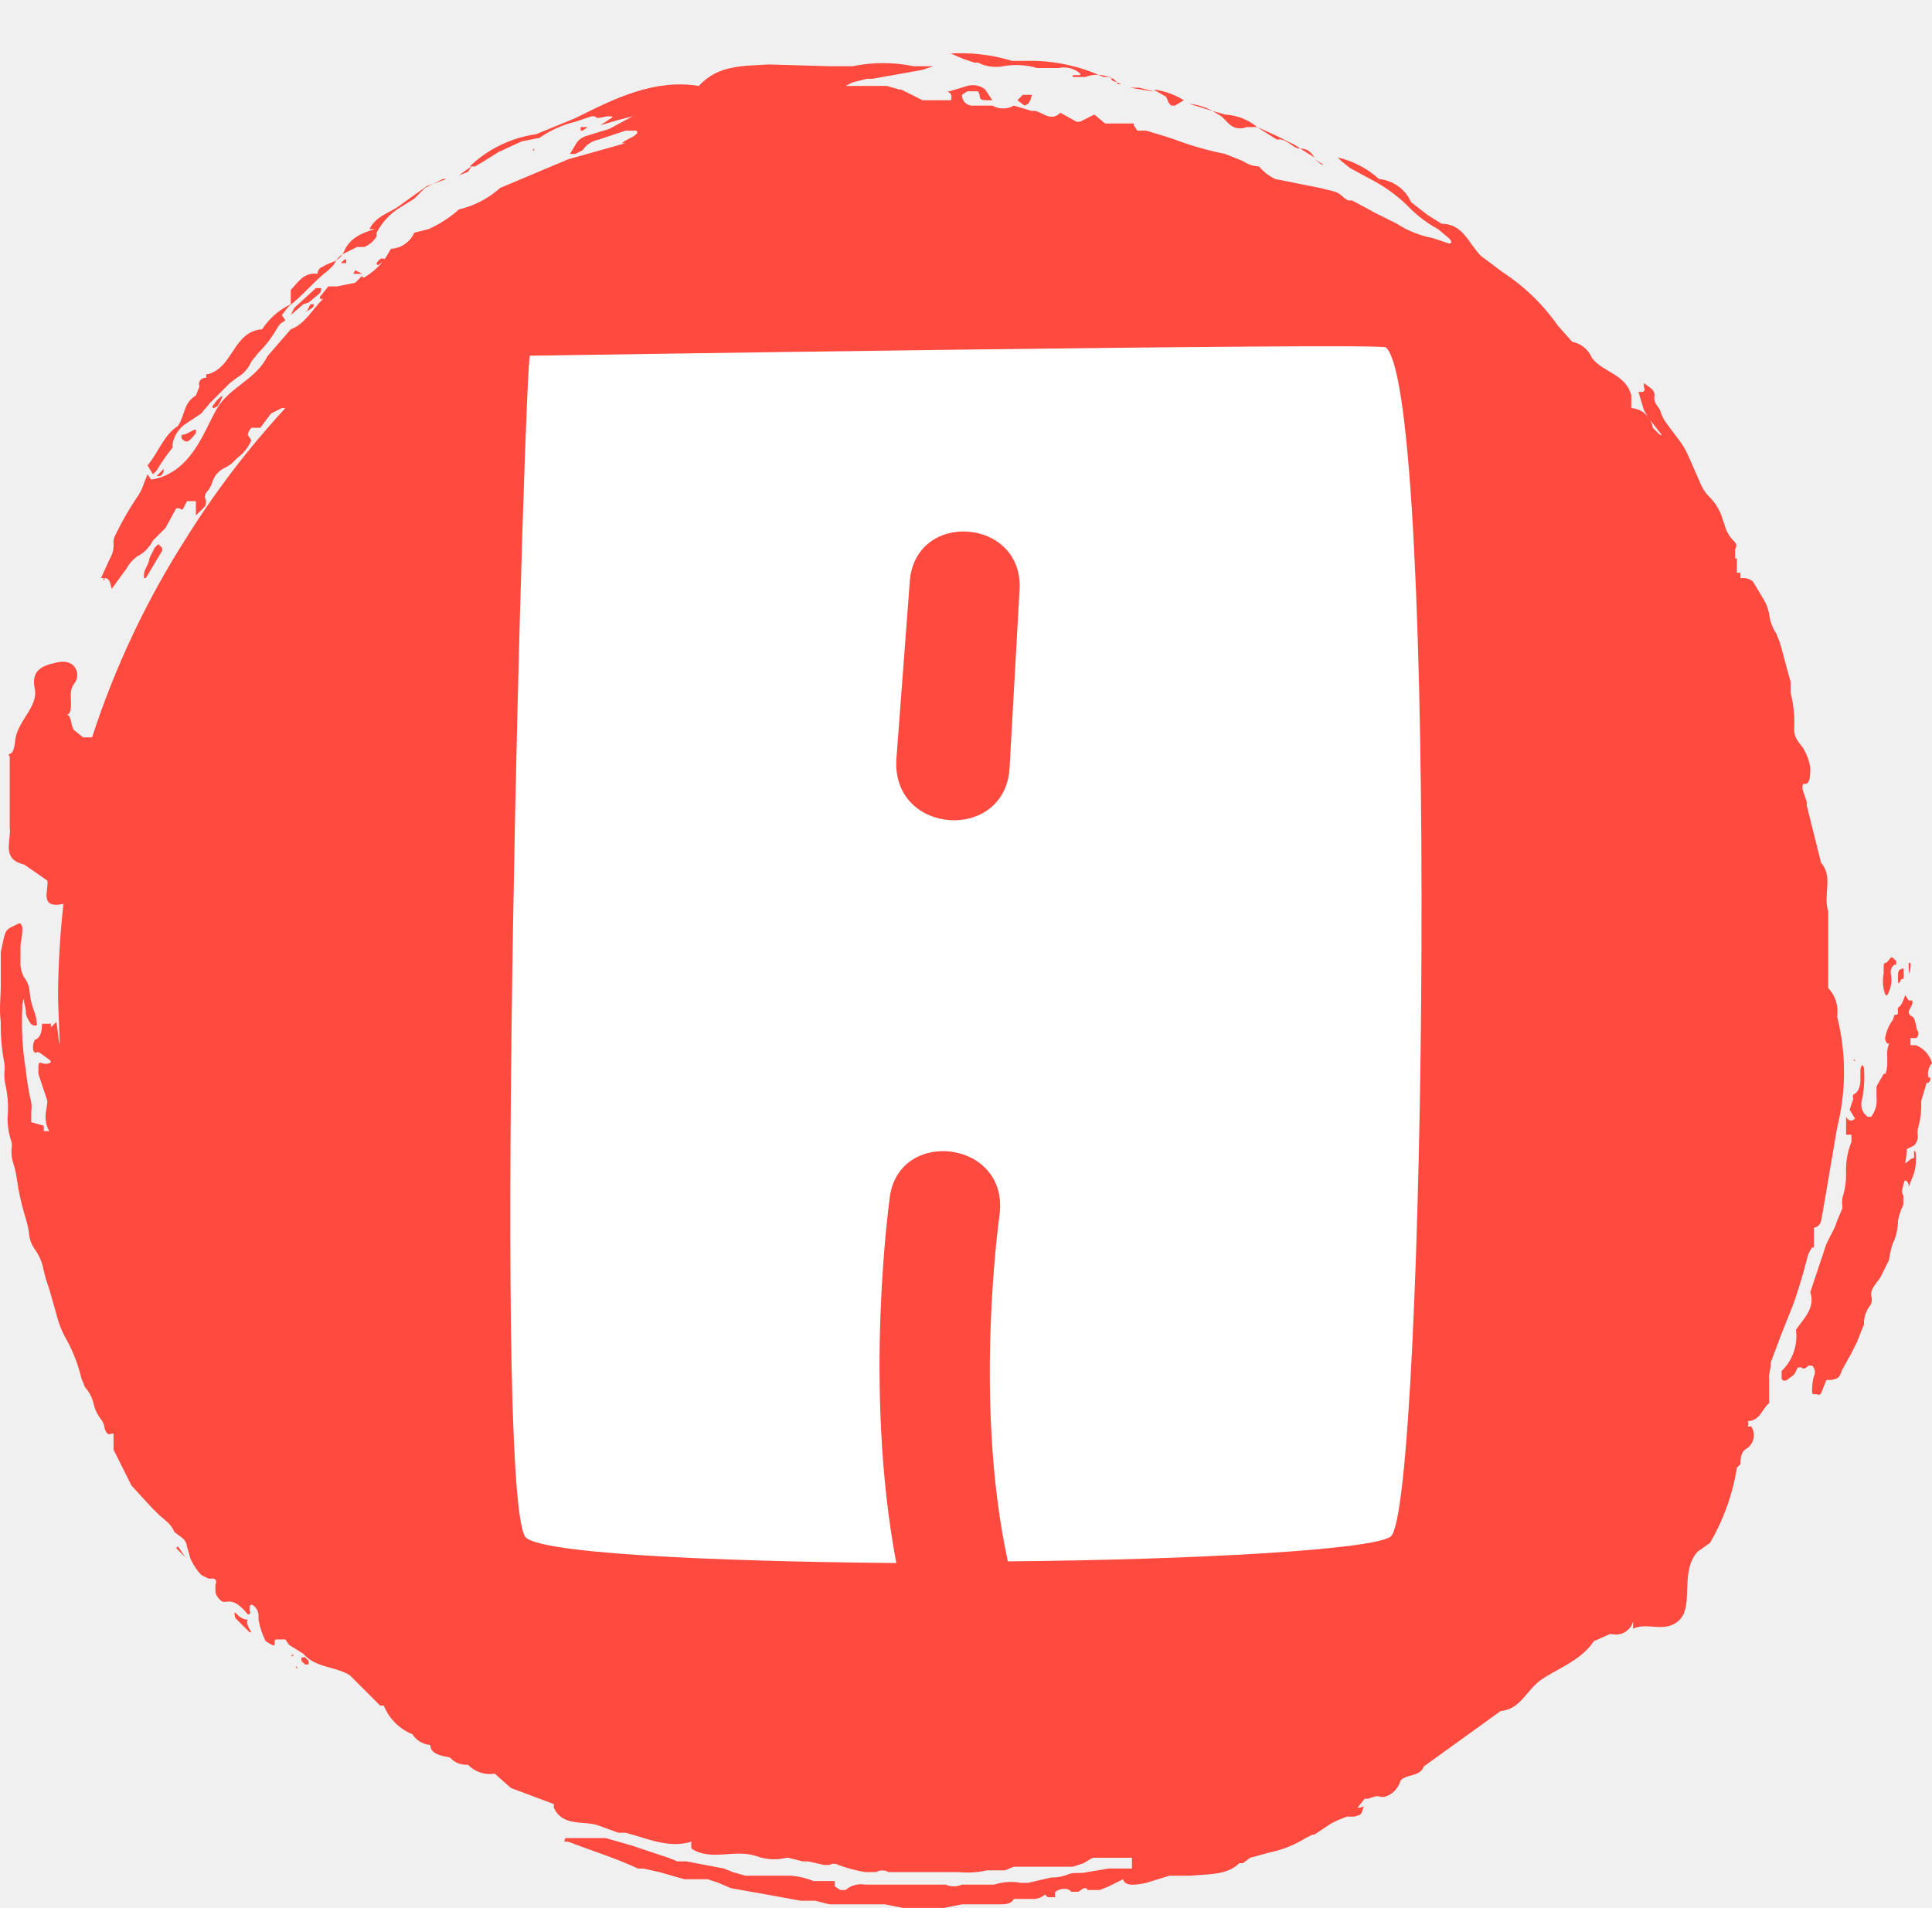
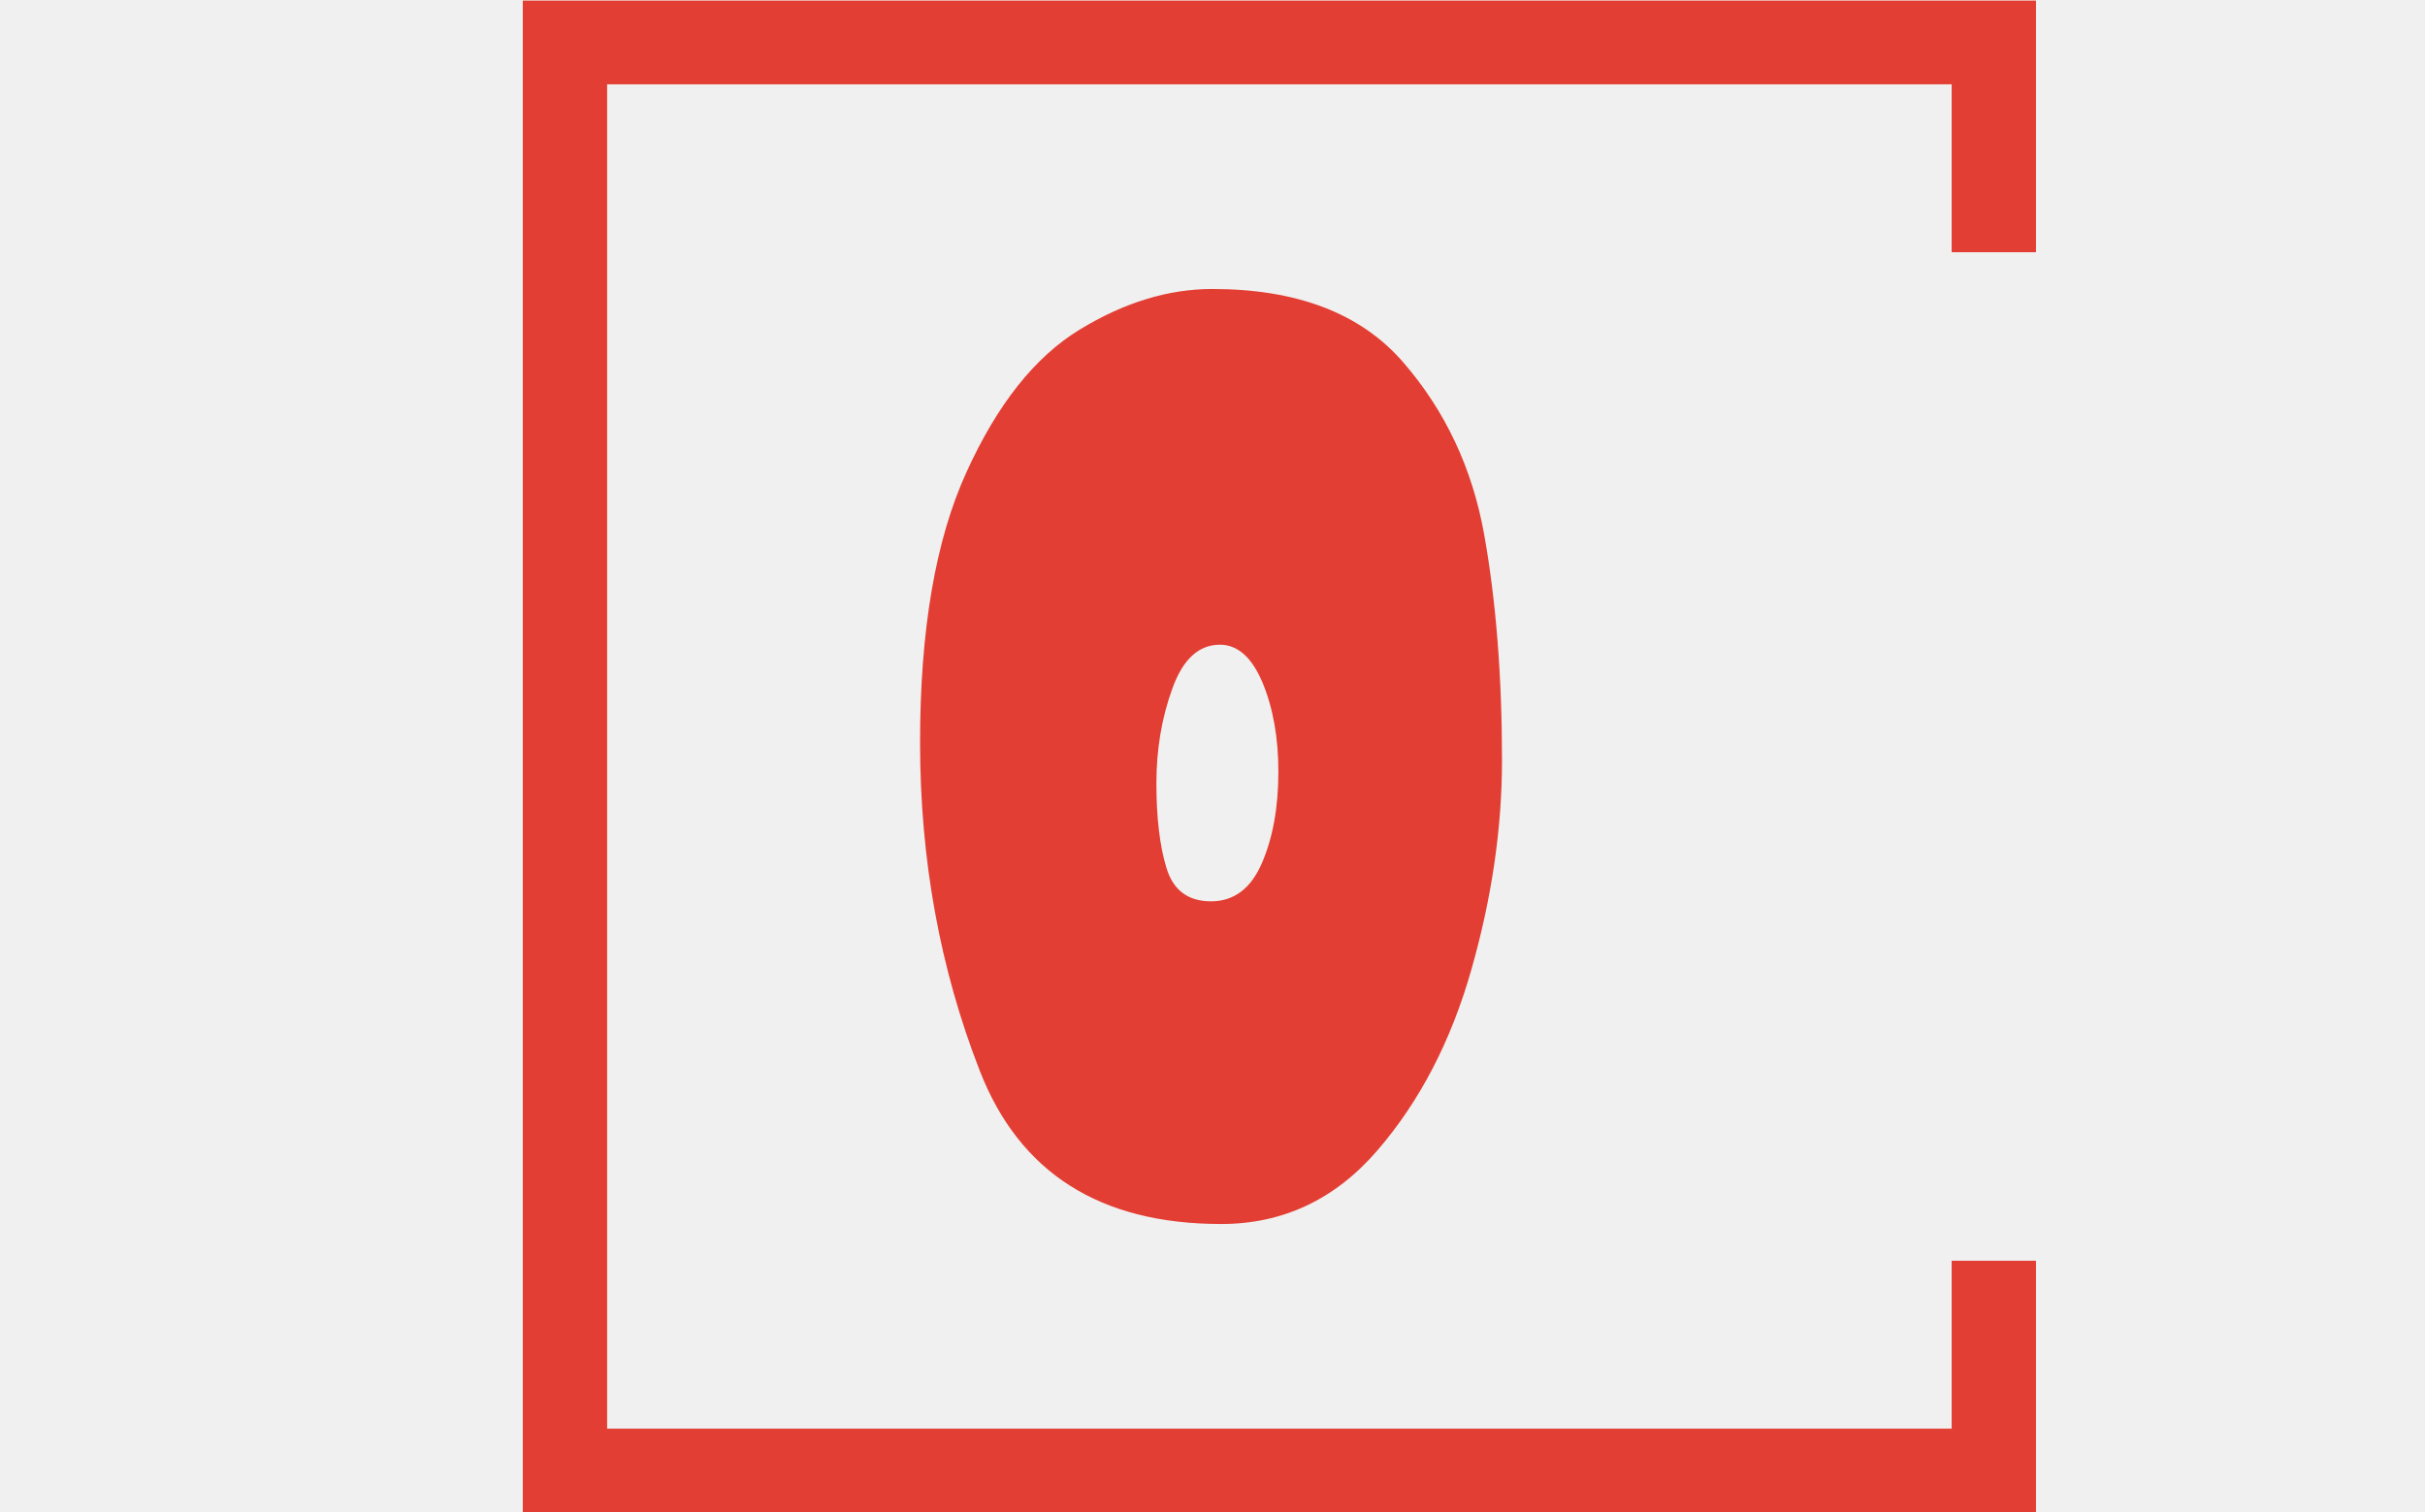
- <svg xmlns="http://www.w3.org/2000/svg" width="308.761" height="304.916" viewBox="0 0 106.008 104.687" class="css-1j8o68f" version="1.1" id="svg23">
-   <defs id="SvgjsDefs2684" />
-   <g id="SvgjsG2685" featurekey="rootContainer" transform="matrix(0.9820593,0,0,0.9820593,-0.05456052,0)" fill="#ff4a3f">
-     <g id="g17">
-       <path d="M19.8 15.3h.5l-.4-.2zm.5.1zm.8-.7c0 .1 0 .1.1.1l.4-.3c-.2-.1-.3-.1-.5.2zm.4-.2zm-4.1 2.3zm-.2.6l.3-.2c.1-.1.1-.2.1-.2h-.2l-.2.4c-.1-.1-.1 0 0 0zm2.2-2.9h-.1l-.2.2h.3zm-2.1 2.4l.6-.5c.1-.1.1-.2.1-.3h-.3l-1.2 1.1-.2.4.7-.6zm-1.1.8z" id="path3" />
-       <path d="M9.7 25v-.2a1.7 1.7 0 0 1 .7-1.1l.9-.6.5-.6.7-.7.4-.4.4-.3a1.9 1.9 0 0 0 .8-.9l.4-.5a5.9 5.9 0 0 0 1-1.3l.2-.3.3-.2-.2-.3.4-.5c.8-.6 1.4-1.4 2.2-2l.3-.3a1.4 1.4 0 0 1 .5-.6l.8-.4h.4a1.4 1.4 0 0 0 .7-.6V13a3.5 3.5 0 0 1 1.3-1.4l.8-.5.2-.2.4-.4 1-.5h.2l-1.1.4-1.4 1c-.6.5-1.4.6-1.8 1.4h.3c-.7.2-1.4.5-1.7 1.2s-.8.6-1.2.9a.4.4 0 0 0-.3.4c-.8-.1-1.1.5-1.5.9v.8a3.9 3.9 0 0 0-1.6 1.4c-1.6.1-1.6 2.1-3 2.5h-.1a.2.2 0 0 0 0 .2c-.3 0-.5.2-.4.5l-.2.5c-.7.4-.6 1.1-1 1.7-.8.5-1.1 1.5-1.7 2.2l.3.5.2-.2a11.6 11.6 0 0 1 .9-1.3zM53.9 3.3l.6.2h.2a2.2 2.2 0 0 0 1.4.2 4.1 4.1 0 0 1 1.9.1h1.2a1.4 1.4 0 0 1 1.2.3.1.1 0 0 1 0 .1H60a.1.1 0 0 0 0 .1h.7a1.8 1.8 0 0 1 1.3 0c.2 0 .1.1.2.2l.5.2h-.2c-.2-.4-.5-.4-.8-.4a9.7 9.7 0 0 0-4.3-.9h-.8A9.8 9.8 0 0 0 53 3h.2zm7.3 3.1zM50.3 4.7zm10.9 1.7h.2-.2zM19 14.7zm32.1-10zm17.6 2.2a.9.9 0 0 0 1 .2h.6a3.1 3.1 0 0 0-1.8-.7l-.7-.2.5.3zm-3.4-1.3c0 .1.1.2.2.3h.2l.5-.3a4.2 4.2 0 0 0-1.7-.6l.7.4zm7.4 2.7l.8.5c-.2-.3-.4-.5-.8-.5z" id="path5" />
-       <path d="M99 76.1l.6-1.6.6-1.5c.2-.5.6-1.8.8-2.6a1.7 1.7 0 0 1 .3-.7h.1v-1.1c.5-.1.4-.6.5-.9l.8-4.7a12.7 12.7 0 0 0 0-6.2 1.9 1.9 0 0 0-.5-1.6v-4.3c-.3-.9.3-1.9-.4-2.7L101 45a.4.4 0 0 0 0-.2l-.2-.6a.5.5 0 0 1 0-.4h.1c.3 0 .3-.5.3-.9a3 3 0 0 0-.4-1.1l-.3-.4a1.1 1.1 0 0 1-.2-.7 6.7 6.7 0 0 0-.2-2v-.6c-.2-.7-.4-1.5-.6-2.2l-.2-.5a2.5 2.5 0 0 1-.4-1.1 2.5 2.5 0 0 0-.3-.8l-.6-1a.8.8 0 0 0-.6-.2h-.1V32h-.2v-.8H97V31a.4.4 0 0 0 0-.1v-.2c.1-.2.1-.3-.1-.5a1.8 1.8 0 0 1-.4-.6l-.2-.6a2.9 2.9 0 0 0-.7-1.2 2.2 2.2 0 0 1-.5-.7l-.7-1.6a4.3 4.3 0 0 0-.6-1l-.6-.8a2.4 2.4 0 0 1-.4-.8l-.2-.3a.6.6 0 0 1-.1-.5.5.5 0 0 0-.2-.4l-.4-.3v.2c.1.2 0 .3-.1.3h-.2l.3 1 .3.5.7.9h-.1l-.2-.2-.2-.2a1.3 1.3 0 0 0-1.2-1.1v-.7c-.3-1.2-1.6-1.3-2.2-2.1a1.5 1.5 0 0 0-1.1-.9l-.8-.9a11.3 11.3 0 0 0-3.1-3l-.8-.6-.4-.3c-.7-.7-1-1.8-2.2-1.8l-.8-.5-.9-.7a2.2 2.2 0 0 0-1.8-1.3 5.1 5.1 0 0 0-2.3-1.2l.2.2.5.4 1.3.7a8.5 8.5 0 0 1 2.1 1.6 6.8 6.8 0 0 0 1.5 1.1l.6.5c.1.1.2.2.1.3H81l-.9-.3a5.6 5.6 0 0 1-2-.8l-1.2-.6-1.3-.7h-.2c-.3-.1-.4-.4-.8-.5l-.8-.2-2.5-.5a2.6 2.6 0 0 1-.9-.7 1.7 1.7 0 0 1-.9-.3l-1-.4a18.1 18.1 0 0 1-2.8-.8l-.6-.2-1-.3h-.5l-.2-.3v-.1h-1.6l-.6-.5-.4.2-.4.2h-.2l-.9-.5c-.6.6-1.1-.2-1.6-.1l-1-.3a1.2 1.2 0 0 1-1.2 0h-1.2a.6.6 0 0 1-.5-.6l.3-.2h.6a.7.7 0 0 1 .1.3c0 .2.2.2.5.2h.2l-.4-.6a1.1 1.1 0 0 0-1-.2l-1 .3H53c.3.2.2.3.2.5h-1.6l-.4-.2-.8-.4h-.1l-.7-.2h-2.3l.4-.2.8-.2h.3l1.7-.3 1.1-.2.6-.2h-1.1a8.4 8.4 0 0 0-3.4 0h-1.3L43 3.6c-1.4.1-2.8 0-3.9 1.2-2.5-.4-4.7.7-6.9 1.8l-2.2.9a6.7 6.7 0 0 0-3.7 1.8h.3l.5-.3.8-.5 1.3-.6 1-.2a6 6 0 0 1 2-.9l.9-.3h.2c.1.2.5 0 .7 0h.2c.1 0 .1.1 0 .1l-.6.4 1-.3.8-.2-1.3.7-1.3.4a1 1 0 0 0-.6.5l-.3.5h.3l.4-.2a1.4 1.4 0 0 1 .9-.6l1.5-.5h.5a.1.1 0 0 1 .1.2c-.2.2-.6.3-.8.5h.2l-3.2.9-3.8 1.6a5.2 5.2 0 0 1-2.3 1.2 6.6 6.6 0 0 1-1.7 1.1l-.8.2a1.5 1.5 0 0 1-1.3.9l-.3.5a3.7 3.7 0 0 1-1.2 1.1h-.1v-.1l-.2.2-.2.2-1 .2h-.5l-.4.5c-.1.1-.1.2 0 .2h.1c-.6.6-1 1.4-1.8 1.7L15 19.9c-.6 1.2-1.8 1.6-2.6 2.6s-1.4 3.9-3.9 4.3l-.2-.3-.2.5a2.7 2.7 0 0 1-.4.8 16.9 16.9 0 0 0-1.2 2.1.8.8 0 0 0-.1.5 1.4 1.4 0 0 1-.2.8l-.5 1.1h.2c.3 0 .3.3.4.6l.8-1.1a2.2 2.2 0 0 1 .6-.7 2 2 0 0 0 .9-.9l.3-.3.4-.4.6-1.1h.2c.1.1.1.1.2 0l.2-.4h.5v.8l.5-.5a.5.5 0 0 0 0-.5.4.4 0 0 1 .1-.3 1.5 1.5 0 0 0 .3-.5 1.3 1.3 0 0 1 .8-.9l.3-.2.3-.3a2.4 2.4 0 0 0 .8-1l-.2-.3c0-.1.1-.3.2-.4h.5l.6-.8.6-.3h.2a48.8 48.8 0 0 0-5.5 7.2h-.1.1a48.4 48.4 0 0 0-5.3 11.2h-.5l-.5-.4c-.2-.2-.1-.7-.4-.9h.1c.3-.5-.1-1.2.3-1.7s.1-1.4-.9-1.2-1.5.5-1.3 1.5-1 1.8-1.1 2.9-.5.5-.3.9v3.9c.1.8-.5 1.8.8 2.1l1.3.9c.1.5-.5 1.6.9 1.3a49.2 49.2 0 0 0-.3 5c0 1.1.1 2.2.1 3.3v-.4c-.1-.4-.1-.8-.2-1.3l-.3.3v-.2h-.5c0 .5-.1.8-.4.9a.9.9 0 0 0-.1.5c0 .1.1.3.2.2s.4.2.7.4-.2.3-.4.2-.2.1-.2.3v.3l.5 1.5c0 .3-.1.6-.1.9a1.7 1.7 0 0 0 .2.8h-.3v-.3l-.7-.2v-.6a1.5 1.5 0 0 0 0-.5 14.6 14.6 0 0 1-.3-1.8 16.6 16.6 0 0 1-.2-3.5.9.9 0 0 1 .1-.5v.2a2.9 2.9 0 0 1 .1.5.8.8 0 0 0 .1.4c.1.2.2.4.4.4s.1-.1.1-.2a2.1 2.1 0 0 0-.1-.5 4.2 4.2 0 0 1-.3-1.3 1.5 1.5 0 0 0-.3-.7 1.6 1.6 0 0 1-.2-.9v-.8c0-.3.1-.6.1-.9a.5.5 0 0 0-.1-.4h-.1c-.8.4-.7.2-1 1.6V55c0 .7-.1 1.4 0 2.1a10.8 10.8 0 0 0 .2 2.3 1.8 1.8 0 0 1 0 .5 3.1 3.1 0 0 0 .1.9 5.9 5.9 0 0 1 .1 1.3 3.9 3.9 0 0 0 .2 1.7 1.2 1.2 0 0 1 0 .4 2.1 2.1 0 0 0 .1.8 4.9 4.9 0 0 1 .2.9 14 14 0 0 0 .5 2.2 5 5 0 0 1 .2 1 1.7 1.7 0 0 0 .3.7 2.9 2.9 0 0 1 .5 1.2 8.5 8.5 0 0 0 .3 1l.4 1.4a5.4 5.4 0 0 0 .6 1.5 8.5 8.5 0 0 1 .8 2.1l.2.5a2.1 2.1 0 0 1 .5 1 2.1 2.1 0 0 0 .4.8 1 1 0 0 1 .2.5c.1.3.2.4.4.3h.1v.9l.5 1 .5 1 1.1 1.2.4.4c.3.3.7.5.9 1l.4.3a.7.7 0 0 1 .3.5l.2.7a3.3 3.3 0 0 0 .6.9l.4.2h.3a.2.2 0 0 1 .1.3 2.5 2.5 0 0 0 0 .5.9.9 0 0 0 .4.5h.2c.4-.1.8.2 1.2.7h.1c0-.1.1-.1 0-.2v-.2c0-.1.1-.2.2-.1a.7.7 0 0 1 .3.6v.2a4.3 4.3 0 0 0 .4 1.2c.5.3.5.3.5.1s0-.2.2-.2h.4l.2.3.8.5c.7.8 1.8.7 2.6 1.2l1.7 1.7h.2a2.9 2.9 0 0 0 1.6 1.6 1.3 1.3 0 0 0 1 .6c0 .5.6.6 1.1.7a1.2 1.2 0 0 0 .8.4h.2a1.7 1.7 0 0 0 1.5.5l.9.8 2.4.9v.2c.5 1.1 1.7.7 2.5 1l1.1.4h.4c1.2.3 2.4.9 3.7.5a.7.7 0 0 0 0 .4c1.1.7 2.4 0 3.6.4a2.9 2.9 0 0 0 1.7.1h.1l.8.2h.3l.9.2h.3a.5.5 0 0 1 .5 0 7.9 7.9 0 0 0 1.5.4h.6a.7.7 0 0 1 .7 0h3.9a5 5 0 0 0 1.6-.1h1l.5-.2H60l.6-.2.5-.3h2.2v.6H62l-1.2.2c-.4.1-.7 0-1 .1a2.4 2.4 0 0 1-1 .2l-1.3.3h-.4a3.1 3.1 0 0 0-1.5.1h-1.8a1.1 1.1 0 0 1-.9 0h-4.5a1.3 1.3 0 0 0-1.1.3H47l-.3-.2v-.3h-1.2a4.1 4.1 0 0 0-1.3-.3h-2.5l-.7-.2-.5-.2-2.1-.4h-.5l-.5-.2-2.1-.7-1.4-.4h-2.2c-.1 0-.1.1-.1.2h.2c1.3.5 2.6.9 3.9 1.5h.3l.9.2 1.4.4h1.3l.6.2.7.3 1.7.3 1.1.2 1.1.2h.8l.8.2h3.1l1 .2h2.3l1-.2H56c.4 0 .6-.1.7-.3h1a1 1 0 0 0 .8-.3c-.1.1 0 .1.1.2h.4v-.2c0-.1 0-.1.2-.2s.6-.1.7.1h.4l.3-.2c.2 0 .2 0 .2.1h.7l.5-.2.8-.4c.1.3.4.4 1.3.2l1.3-.4h1.2c.9-.1 2 0 2.7-.7h.2l.4-.3 1.1-.3a6.1 6.1 0 0 0 2-.8l.4-.2h.1l.9-.6.4-.2.5-.2h.4c.4-.1.4-.1.5-.4s0-.1-.2-.1h-.1l.4-.5h.2c.3-.1.5-.2.7-.1h.2a1.3 1.3 0 0 0 .9-.9c.3-.4 1.1-.2 1.3-.8l4.3-3.1c1.1-.1 1.4-1.1 2.2-1.7s2.3-1.1 3-2.2l.9-.4h.1a1 1 0 0 0 1.2-.7v.4c.8-.4 1.8.3 2.6-.5s0-2.7 1-3.8l.7-.5a12.1 12.1 0 0 0 1.5-4.2l.2-.2c0-.3 0-.7.4-.9a.9.9 0 0 0 .2-1.2h-.2a.3.3 0 0 0 0-.3c.7 0 .8-.7 1.2-1V77a.5.5 0 0 1 0-.2 3.8 3.8 0 0 0 .1-.7zM5.9 32.2z" id="path7" />
-       <path d="M26.4 9.3l-.3.2-.4.3.5-.2zm6.1-2h.1l.3-.2h-.4zm-2.6 1l-.1.1h.1v-.1zm-1.5 1.4zm1.3-.2zm-6.3 3.1zM9.2 26.2l-.4.4H9a.4.4 0 0 0 .2-.4zm3-3.5a2.1 2.1 0 0 0 .3-.6 1.5 1.5 0 0 0-.5.5c-.1.1-.1.2 0 .2zM11 24.2V24c-.2 0-.5.3-.8.3v.2c.3.3.4.2.8-.3zm3 66.2zM73.9 9.2h.1l-.5-.3zm-2.5-1.4c.5-.1.8.4 1.2.5h.1l-.3-.2-1-.5-1.1-.5.3.2zM52.8 3.1zm11.7 2h-.1l-1.2-.2h.5zm2 .7l1.3.4a3.3 3.3 0 0 0-1.3-.4zm-9 0a1 1 0 0 0 .2-.5h-.5l-.3.3.4.3zm9 1.6zM49.9 4.2zm2.9.7zM48.5 4zm13.8 2.1a.5.5 0 0 0 0 .1zm44.8 52.3h-.3V58h.3c.1 0 .2-.3.1-.4s-.1-.7-.3-.8a.3.3 0 0 1-.2-.3l.2-.4a.4.4 0 0 0 0-.2h-.2l-.2-.3c-.1.3-.2.6-.4.7a.5.5 0 0 0 0 .2c0 .1 0 .2-.1.2h-.1a1.1 1.1 0 0 1-.1.3 2.3 2.3 0 0 0-.4.9.4.4 0 0 0 .1.4h.1a1.7 1.7 0 0 0-.1.8v.4a1.8 1.8 0 0 1-.1.5h-.1l-.4.7v.6a1.5 1.5 0 0 1-.3 1.1h-.2l-.2-.2a.9.9 0 0 1-.1-.8 6.5 6.5 0 0 0 .1-1.7c0-.1-.1-.2-.1-.2a.5.5 0 0 0-.1.3v.6c0 .2-.1.6-.3.7s-.1.2-.1.3l-.2.6.3.5c-.2.2-.4.1-.5-.1v1h.3v.4a4.2 4.2 0 0 0-.3 1.4 3.3 3.3 0 0 0 0 .4 4 4 0 0 1-.2 1.3 2 2 0 0 0 0 .6l-.3.7a3.2 3.2 0 0 1-.3.7l-.3.6-.9 2.7c.3.9-.4 1.5-.8 2.1a2.7 2.7 0 0 1-.8 2.3v.4c0 .1.1.2.3.1l.4-.3.2-.4h.2c.1.1.2.1.4-.1h.2a.5.5 0 0 1 .1.6 2.9 2.9 0 0 0-.1.8c0 .1 0 .2.1.2h.2c.1.1.2 0 .3-.3l.2-.5h.3c.4-.1.4-.1.6-.6l.5-.9.3-.6.4-1a1.6 1.6 0 0 1 .3-1 .6.6 0 0 0 .1-.6c0-.2 0-.3.2-.6l.3-.4.5-1a4.7 4.7 0 0 1 .2-.9 3 3 0 0 0 .3-1.3 3.8 3.8 0 0 1 .3-.9v-.5c-.1-.2-.1-.2 0-.6s.1-.2.2-.2a.4.4 0 0 1 .1.3l.2-.5a2.3 2.3 0 0 0 .2-.9v-.3c0-.1 0-.3-.1-.3v.4c-.2 0-.3.2-.5.3a6.4 6.4 0 0 0 .1-.8l.4-.2a.7.7 0 0 0 .2-.6 1.4 1.4 0 0 1 0-.3 4.8 4.8 0 0 0 .2-1.4v-.2l.3-1h.1a.3.3 0 0 0 .1-.3h-.1a.9.9 0 0 1 .2-.8 1.5 1.5 0 0 0-.9-1zm-1.2 7.8zm-.2-9.9zm0 0zM9.1 30.8a.3.3 0 0 0 0-.2l-.2-.2-.2.2-.3.6c0 .3-.3.6-.3.9v.2h.1zm96.3 24.8h.1a1.7 1.7 0 0 0 .2-1.2.5.5 0 0 1 .2-.5h.1v-.2l-.2-.2h-.1c-.1.1-.2.3-.3.3s-.1.1-.1.3v.3a2.2 2.2 0 0 0 .1 1.2zM13.2 90.1c-.1 0 0 .2 0 .3l.8.8h.1c-.2-.3-.3-.6-.2-.7a.9.9 0 0 1-.5-.2zm.8.3zm92.3-35.7h.1a2 2 0 0 0 0-.6c-.3.1-.3.1-.3.6s.1.1.2 0z" id="path9" />
-       <path d="M106.7 62a.6.6 0 0 0 .1-.5c0-.1-.1-.2-.1-.1h-.2v.2c0 .4.1.5.2.4zm.1-8.2h-.1v.6a1 1 0 0 0 .1-.6zM17.1 92.6h-.2v.2l.2.2h.2v-.2zm86.6-33.3c0-.1 0-.1-.1-.1zM9.9 86.5l.5.5-.4-.6z" id="path11" />
-       <circle cx="10.5" cy="87.1" transform="rotate(-24.8 10.4 87.159)" id="circle13" />
-       <path d="M9.7 30.1h-.1v.2-.2h.1zm83.2-6.6l-.2-.3h-.1zm-14.7 77.1zM5.9 32.2zm-.1.2a.3.3 0 0 0 .1-.2v.2zm1.9-4.9zM61.5 2.4zm42.8 58.2v.1-.1zM16.4 92.5h-.1c.1.1.2 0 .1-.1zm.2.7h.1l-.1-.1v.1zm73.9-71.3zm15.2 34.4zM14.6 91.7zm92.1-37zm-.8 11.4zM34.6 0z" id="path15" />
-     </g>
-   </g>
-   <g id="SvgjsG2686" featurekey="nameFeature-0" transform="matrix(2.284354,0,0,2.284354,27.98006,-5.60952)" fill="#ffffff">
-     <path d="M9.6 16.48 l-0.32 4.24 c-0.08 1.8 2.6 1.96 2.72 0.2 l0.24 -4.28 c0.12 -1.76 -2.56 -1.96 -2.64 -0.16 z M0.48 11 l0 0 c0.04 0 20.48 -0.32 20.56 -0.2 c1.28 1.12 0.96 27.8 0.12 28.56 c-0.4 0.32 -4.64 0.56 -9.2 0.6 c-0.84 -3.84 -0.2 -8.32 -0.2 -8.32 c0.24 -1.8 -2.44 -2.12 -2.64 -0.4 c0 0.04 -0.64 4.52 0.16 8.76 c-4.56 -0.04 -8.68 -0.24 -8.92 -0.64 c-0.8 -1.44 0 -28.28 0.12 -28.36 z" id="path20" />
+ <svg xmlns="http://www.w3.org/2000/svg" version="1.1" width="2000" height="1247" viewBox="0 0 2000 1247">
+   <g transform="matrix(1,0,0,1,-1.212121,0.5048583)">
+     <svg viewBox="0 0 396 247" data-background-color="#dfdad6" preserveAspectRatio="xMidYMid meet" height="1247" width="2000">
+       <g id="tight-bounds" transform="matrix(1,0,0,1,0.24,-0.1)">
+         <svg viewBox="0 0 395.52 247.2" height="247.2" width="395.52">
+           <g>
+             <svg />
+           </g>
+           <g>
+             <svg viewBox="0 0 395.52 247.2" height="247.2" width="395.52">
+               <g transform="matrix(1,0,0,1,150.2271,47.2152)">
+                 <svg viewBox="0 0 95.066 152.77" height="152.77" width="95.066">
+                   <g>
+                     <svg viewBox="0 0 95.066 152.77" height="152.77" width="95.066">
+                       <g>
+                         <svg viewBox="0 0 95.066 152.77" height="152.77" width="95.066">
+                           <g>
+                             <svg viewBox="0 0 95.066 152.77" height="152.77" width="95.066">
+                               <g id="textblocktransform">
+                                 <svg viewBox="0 0 95.066 152.77" height="152.77" width="95.066" id="textblock">
+                                   <g>
+                                     <svg viewBox="0 0 95.066 152.77" height="152.77" width="95.066">
+                                       <g transform="matrix(1,0,0,1,0,0)">
+                                         <svg width="95.066" viewBox="2.15 -35.7 22.9 36.8" height="152.77" data-palette-color="#e33e33">
+                                           <path d="M13.65-35.7Q18.65-35.7 21.15-32.83 23.65-29.95 24.35-26.03 25.05-22.1 25.05-17.15L25.05-17.15Q25.05-13.15 23.85-8.93 22.65-4.7 20.15-1.8 17.65 1.1 14 1.1L14 1.1Q6.85 1.1 4.5-4.93 2.15-10.95 2.15-17.85L2.15-17.85Q2.15-24.5 3.98-28.5 5.8-32.5 8.43-34.1 11.05-35.7 13.65-35.7L13.65-35.7ZM13.6-11.6Q14.95-11.6 15.6-13.1 16.25-14.6 16.25-16.7L16.25-16.7Q16.25-18.7 15.63-20.2 15-21.7 13.95-21.7L13.95-21.7Q12.7-21.7 12.08-19.98 11.45-18.25 11.45-16.25L11.45-16.25Q11.45-14.2 11.85-12.9 12.25-11.6 13.6-11.6L13.6-11.6Z" opacity="1" transform="matrix(1,0,0,1,0,0)" fill="#e33e33" class="wordmark-text-0" data-fill-palette-color="primary" id="text-0" />
+                                         </svg>
+                                       </g>
+                                     </svg>
+                                   </g>
+                                 </svg>
+                               </g>
+                             </svg>
+                           </g>
+                         </svg>
+                       </g>
+                     </svg>
+                   </g>
+                 </svg>
+               </g>
+               <path d="M332.528 41.215L332.528 0 85.328 0 85.328 247.2 332.528 247.2 332.528 205.985 318.751 205.985 318.751 233.423 99.105 233.423 99.105 13.777 318.751 13.777 318.751 41.215Z" fill="#e33e33" stroke="transparent" data-fill-palette-color="tertiary" />
+             </svg>
+           </g>
+           <defs />
+         </svg>
+         <rect width="395.52" height="247.2" fill="none" stroke="none" visibility="hidden" />
+       </g>
+     </svg>
  </g>
</svg>
